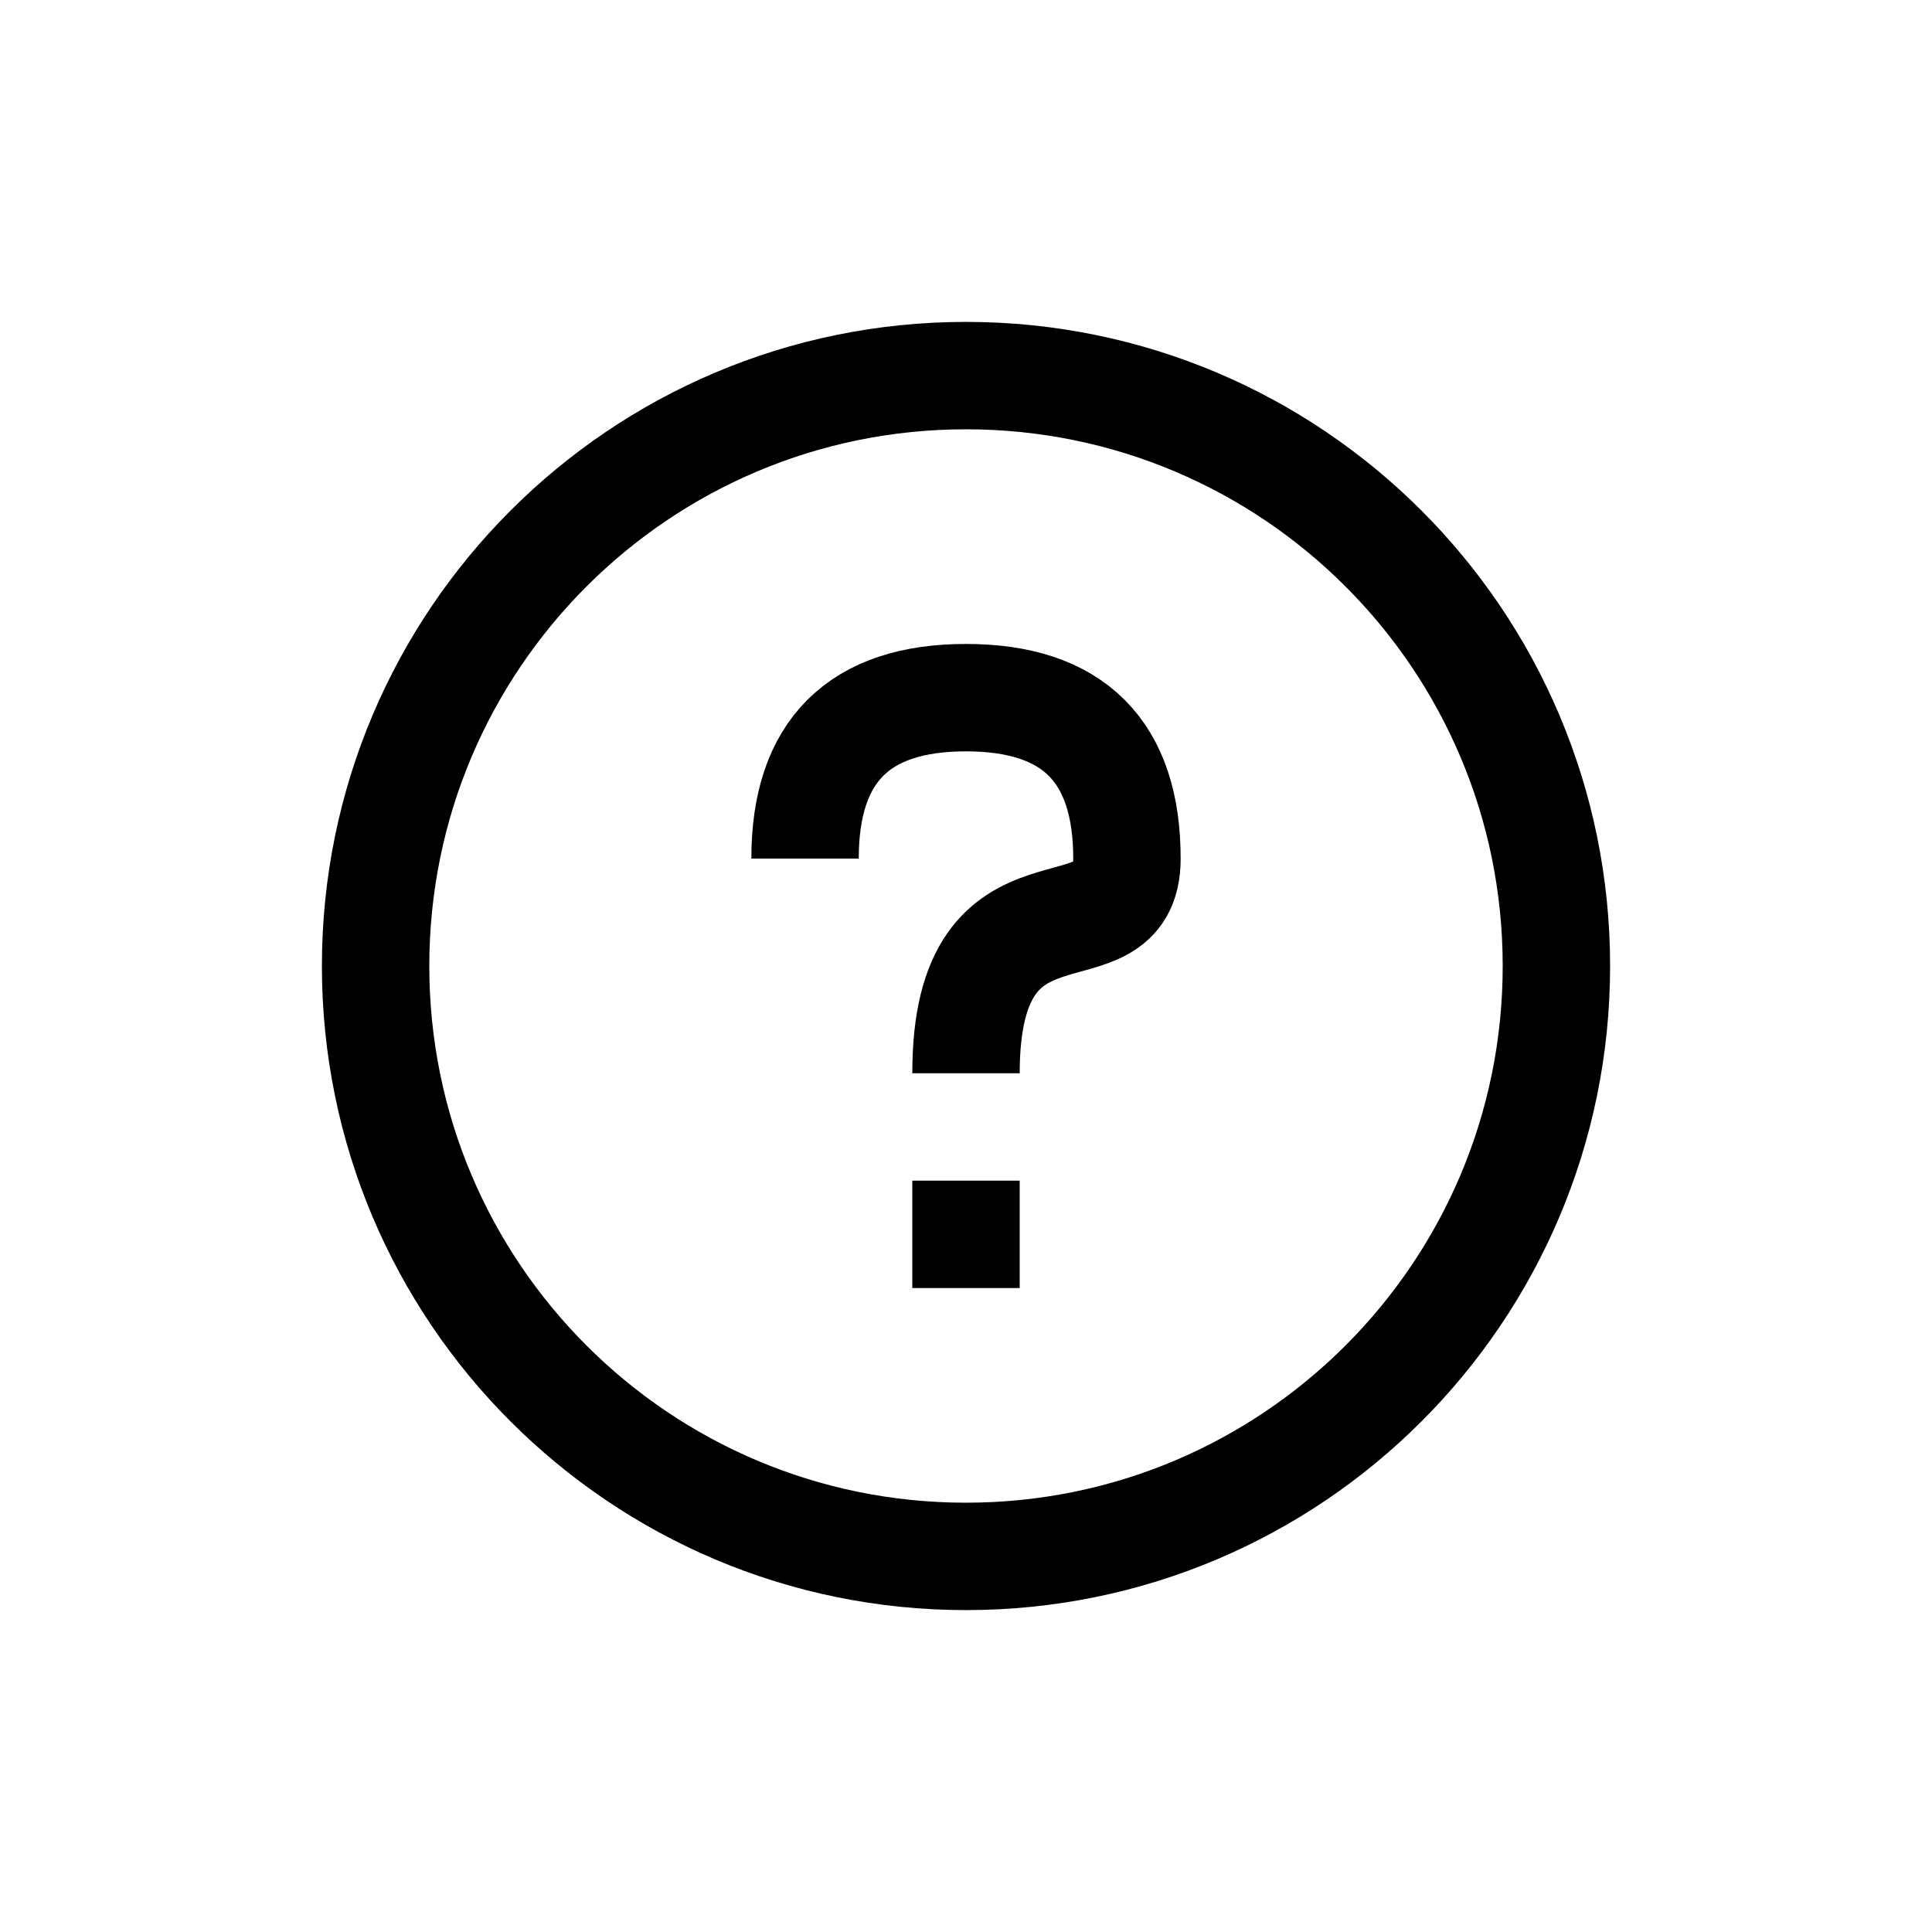
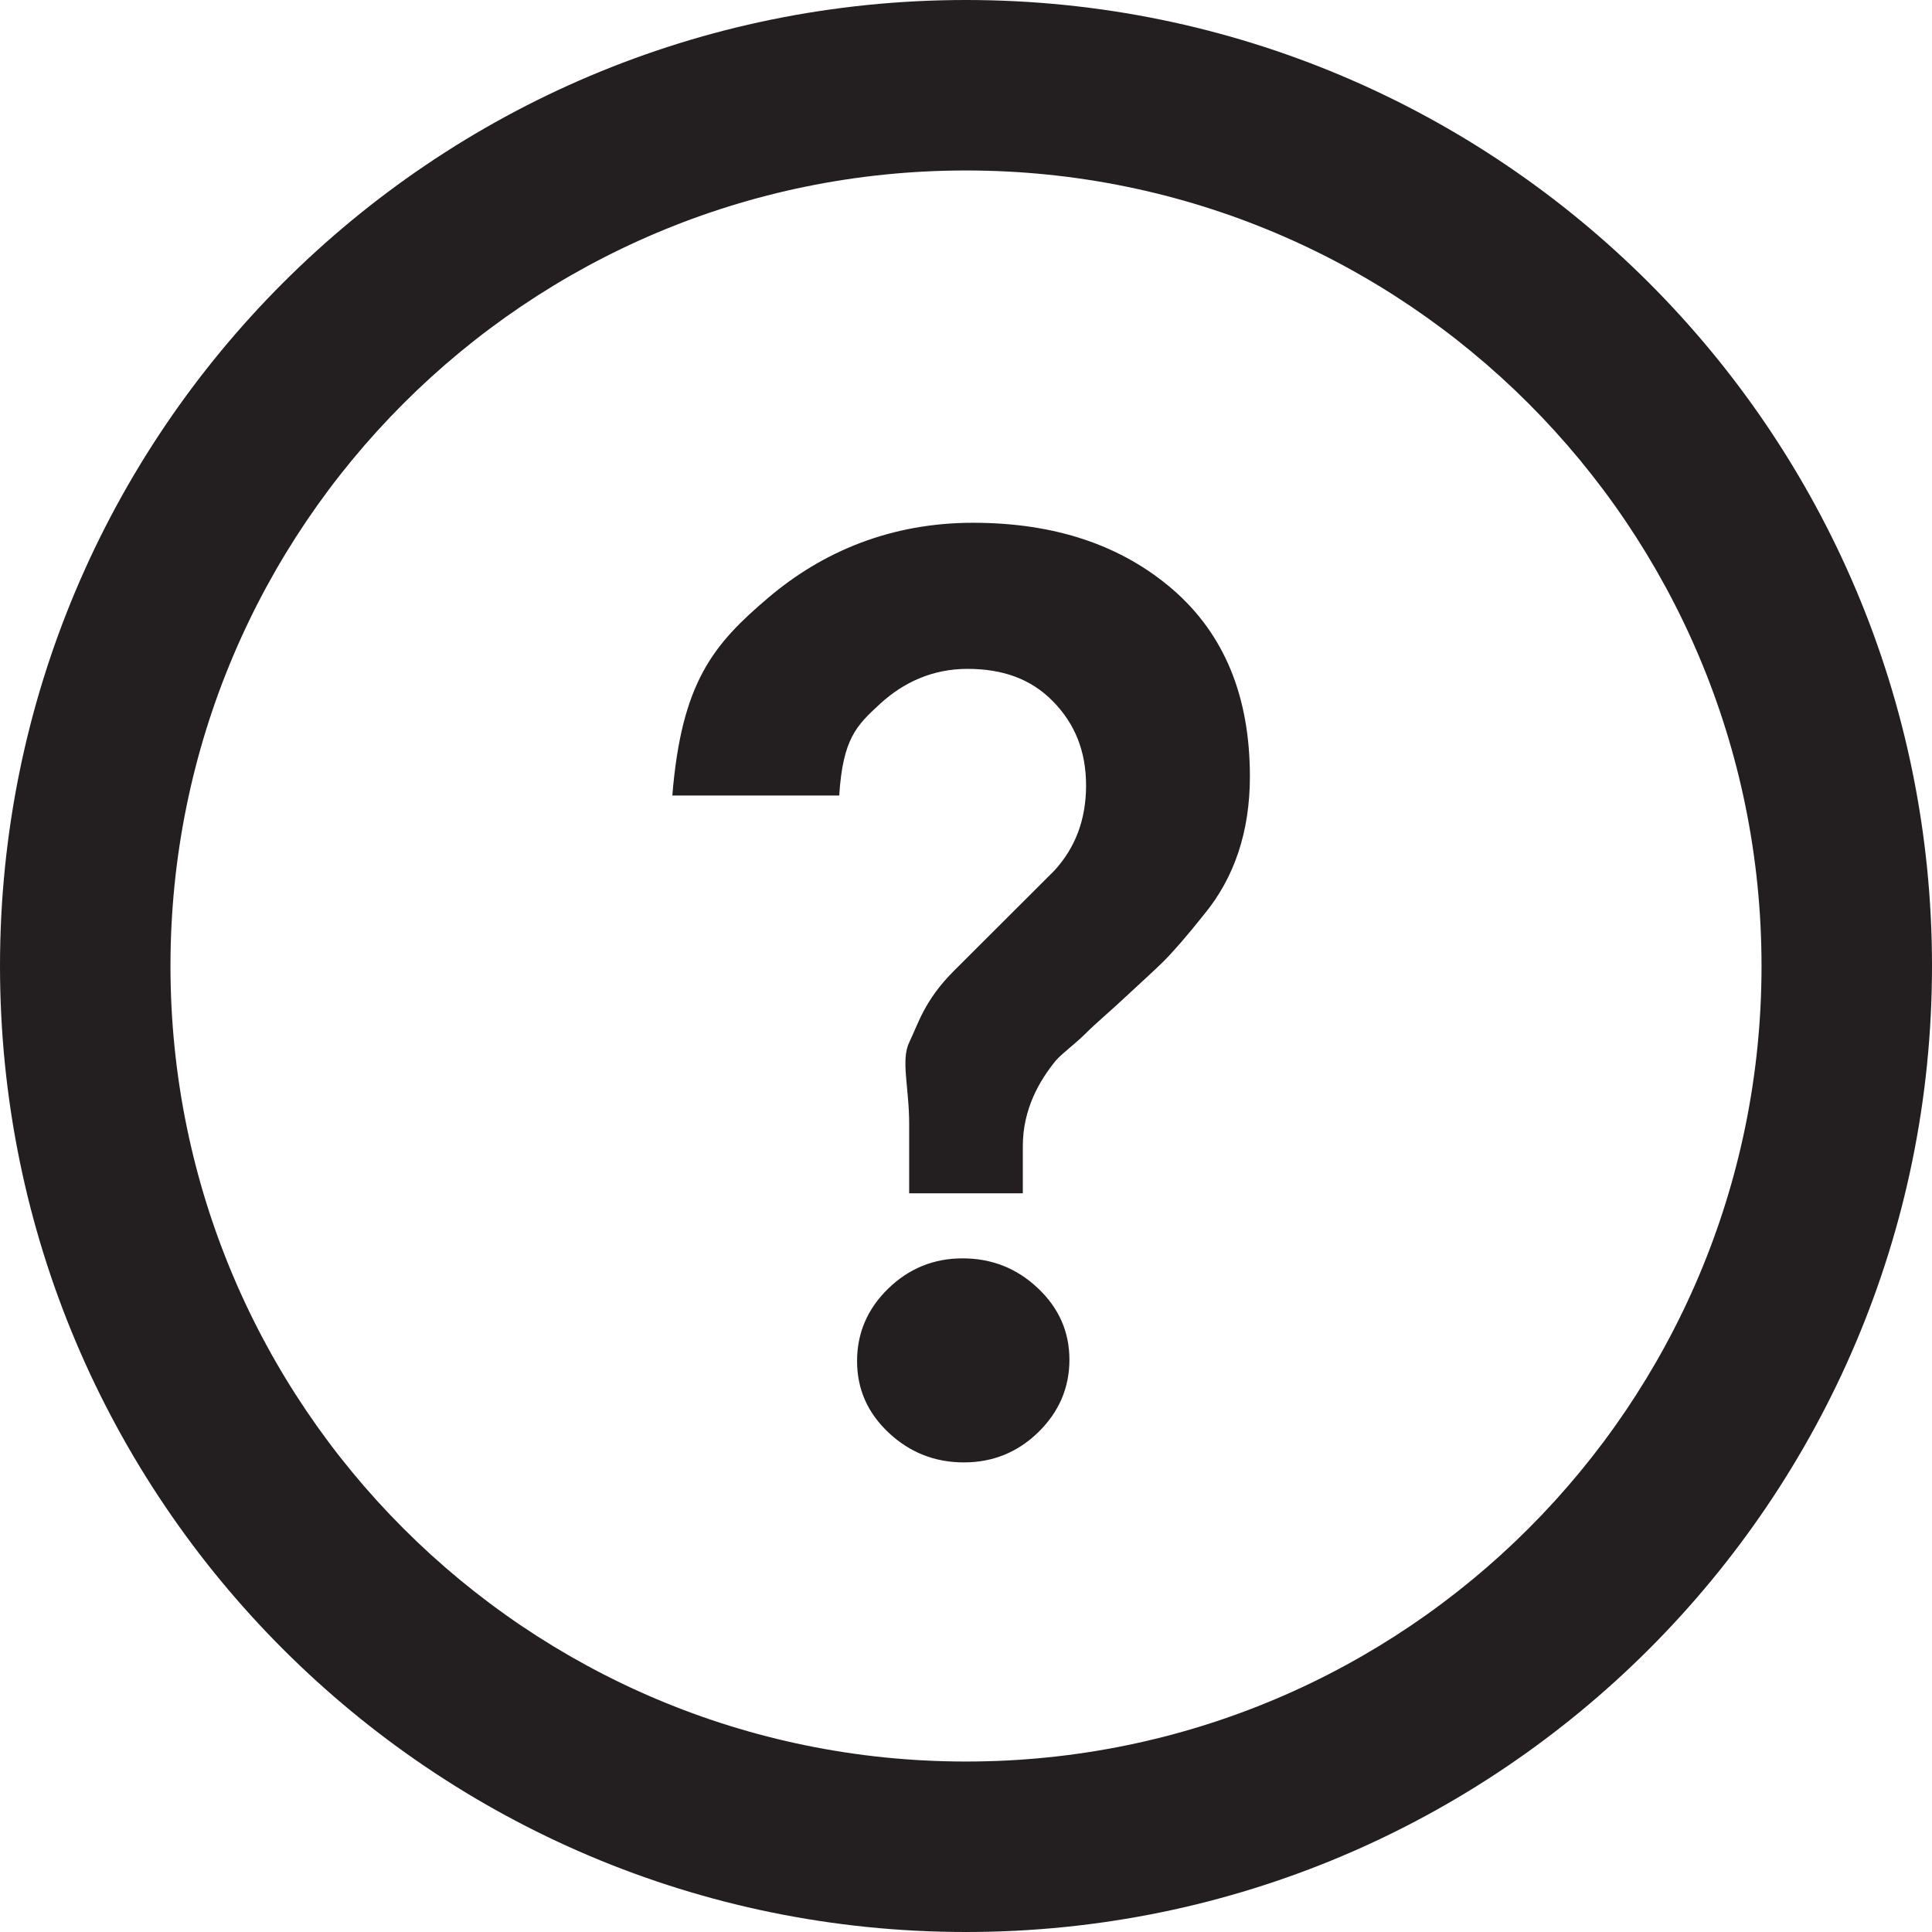
- <svg xmlns="http://www.w3.org/2000/svg" height="48" id="svg8" version="1.1" viewBox="0 0 12.7 12.7" width="48">
-   <defs id="defs2" />
-   <g id="layer1" transform="translate(0,-284.3)">
-     <circle cx="6.35" cy="290.65" id="path4504" r="3.881" style="opacity:1;vector-effect:none;fill:none;fill-opacity:0.585;stroke:#000000;stroke-width:0.706;stroke-linecap:butt;stroke-linejoin:miter;stroke-miterlimit:4;stroke-dasharray:none;stroke-dashoffset:0;stroke-opacity:1" />
-     <path d="m 5.292,289.944 c 0,-0.706 0.353,-1.058 1.058,-1.058 0.706,0 1.058,0.353 1.058,1.058 3e-7,0.706 -1.058,0 -1.058,1.411" id="path4506" style="fill:none;fill-rule:evenodd;stroke:#000000;stroke-width:0.706px;stroke-linecap:butt;stroke-linejoin:miter;stroke-opacity:1" />
-     <rect height="0.706" id="rect4508" style="opacity:1;vector-effect:none;fill:#000000;fill-opacity:1;stroke:none;stroke-width:0.706;stroke-linecap:butt;stroke-linejoin:miter;stroke-miterlimit:4;stroke-dasharray:none;stroke-dashoffset:0;stroke-opacity:1" width="0.706" x="5.997" y="292.061" />
+ <svg xmlns="http://www.w3.org/2000/svg" enable-background="new 0 0 34 34" height="34px" id="Layer_1" version="1.1" viewBox="0 0 34 34" width="34px" xml:space="preserve">
+   <g>
+     <path d="M17.123,9.2c-1.44,0-2.642,0.503-3.604,1.32S11.994,12,11.832,14h2.937c0.064-1,0.303-1.231,0.716-1.611   s0.926-0.618,1.541-0.618c0.615,0,1.116,0.174,1.504,0.571c0.389,0.396,0.583,0.882,0.583,1.48s-0.187,1.094-0.558,1.499   l-1.772,1.769c-0.518,0.518-0.626,0.934-0.78,1.249C15.849,18.654,16,19.133,16,19.78V21h2v-0.832c0-0.646,0.289-1.148,0.581-1.504   c0.112-0.129,0.333-0.287,0.521-0.473c0.186-0.187,0.448-0.405,0.715-0.656c0.267-0.25,0.5-0.457,0.662-0.619   c0.161-0.161,0.404-0.437,0.712-0.825c0.533-0.647,0.805-1.456,0.805-2.427c0-1.408-0.45-2.503-1.356-3.289   C19.732,9.592,18.563,9.2,17.123,9.2z" fill="#231F20" />
+     <path d="M16.94,22.145c-0.51,0-0.946,0.179-1.311,0.534c-0.364,0.356-0.546,0.78-0.546,1.274   c0,0.493,0.186,0.914,0.558,1.262c0.372,0.348,0.813,0.521,1.322,0.521c0.51,0,0.947-0.178,1.311-0.533   c0.363-0.356,0.546-0.781,0.546-1.274s-0.187-0.914-0.559-1.263C17.891,22.318,17.45,22.145,16.94,22.145z" fill="#231F20" />
+     <path d="M17,0C7.611,0,0,7.611,0,17s7.611,17,17,17s17-7.611,17-17S26.389,0,17,0z M17,31C9.268,31,3,24.732,3,17   C3,9.268,9.268,3,17,3c7.732,0,14,6.268,14,14C31,24.732,24.732,31,17,31z" fill="#231F20" />
  </g>
</svg>
